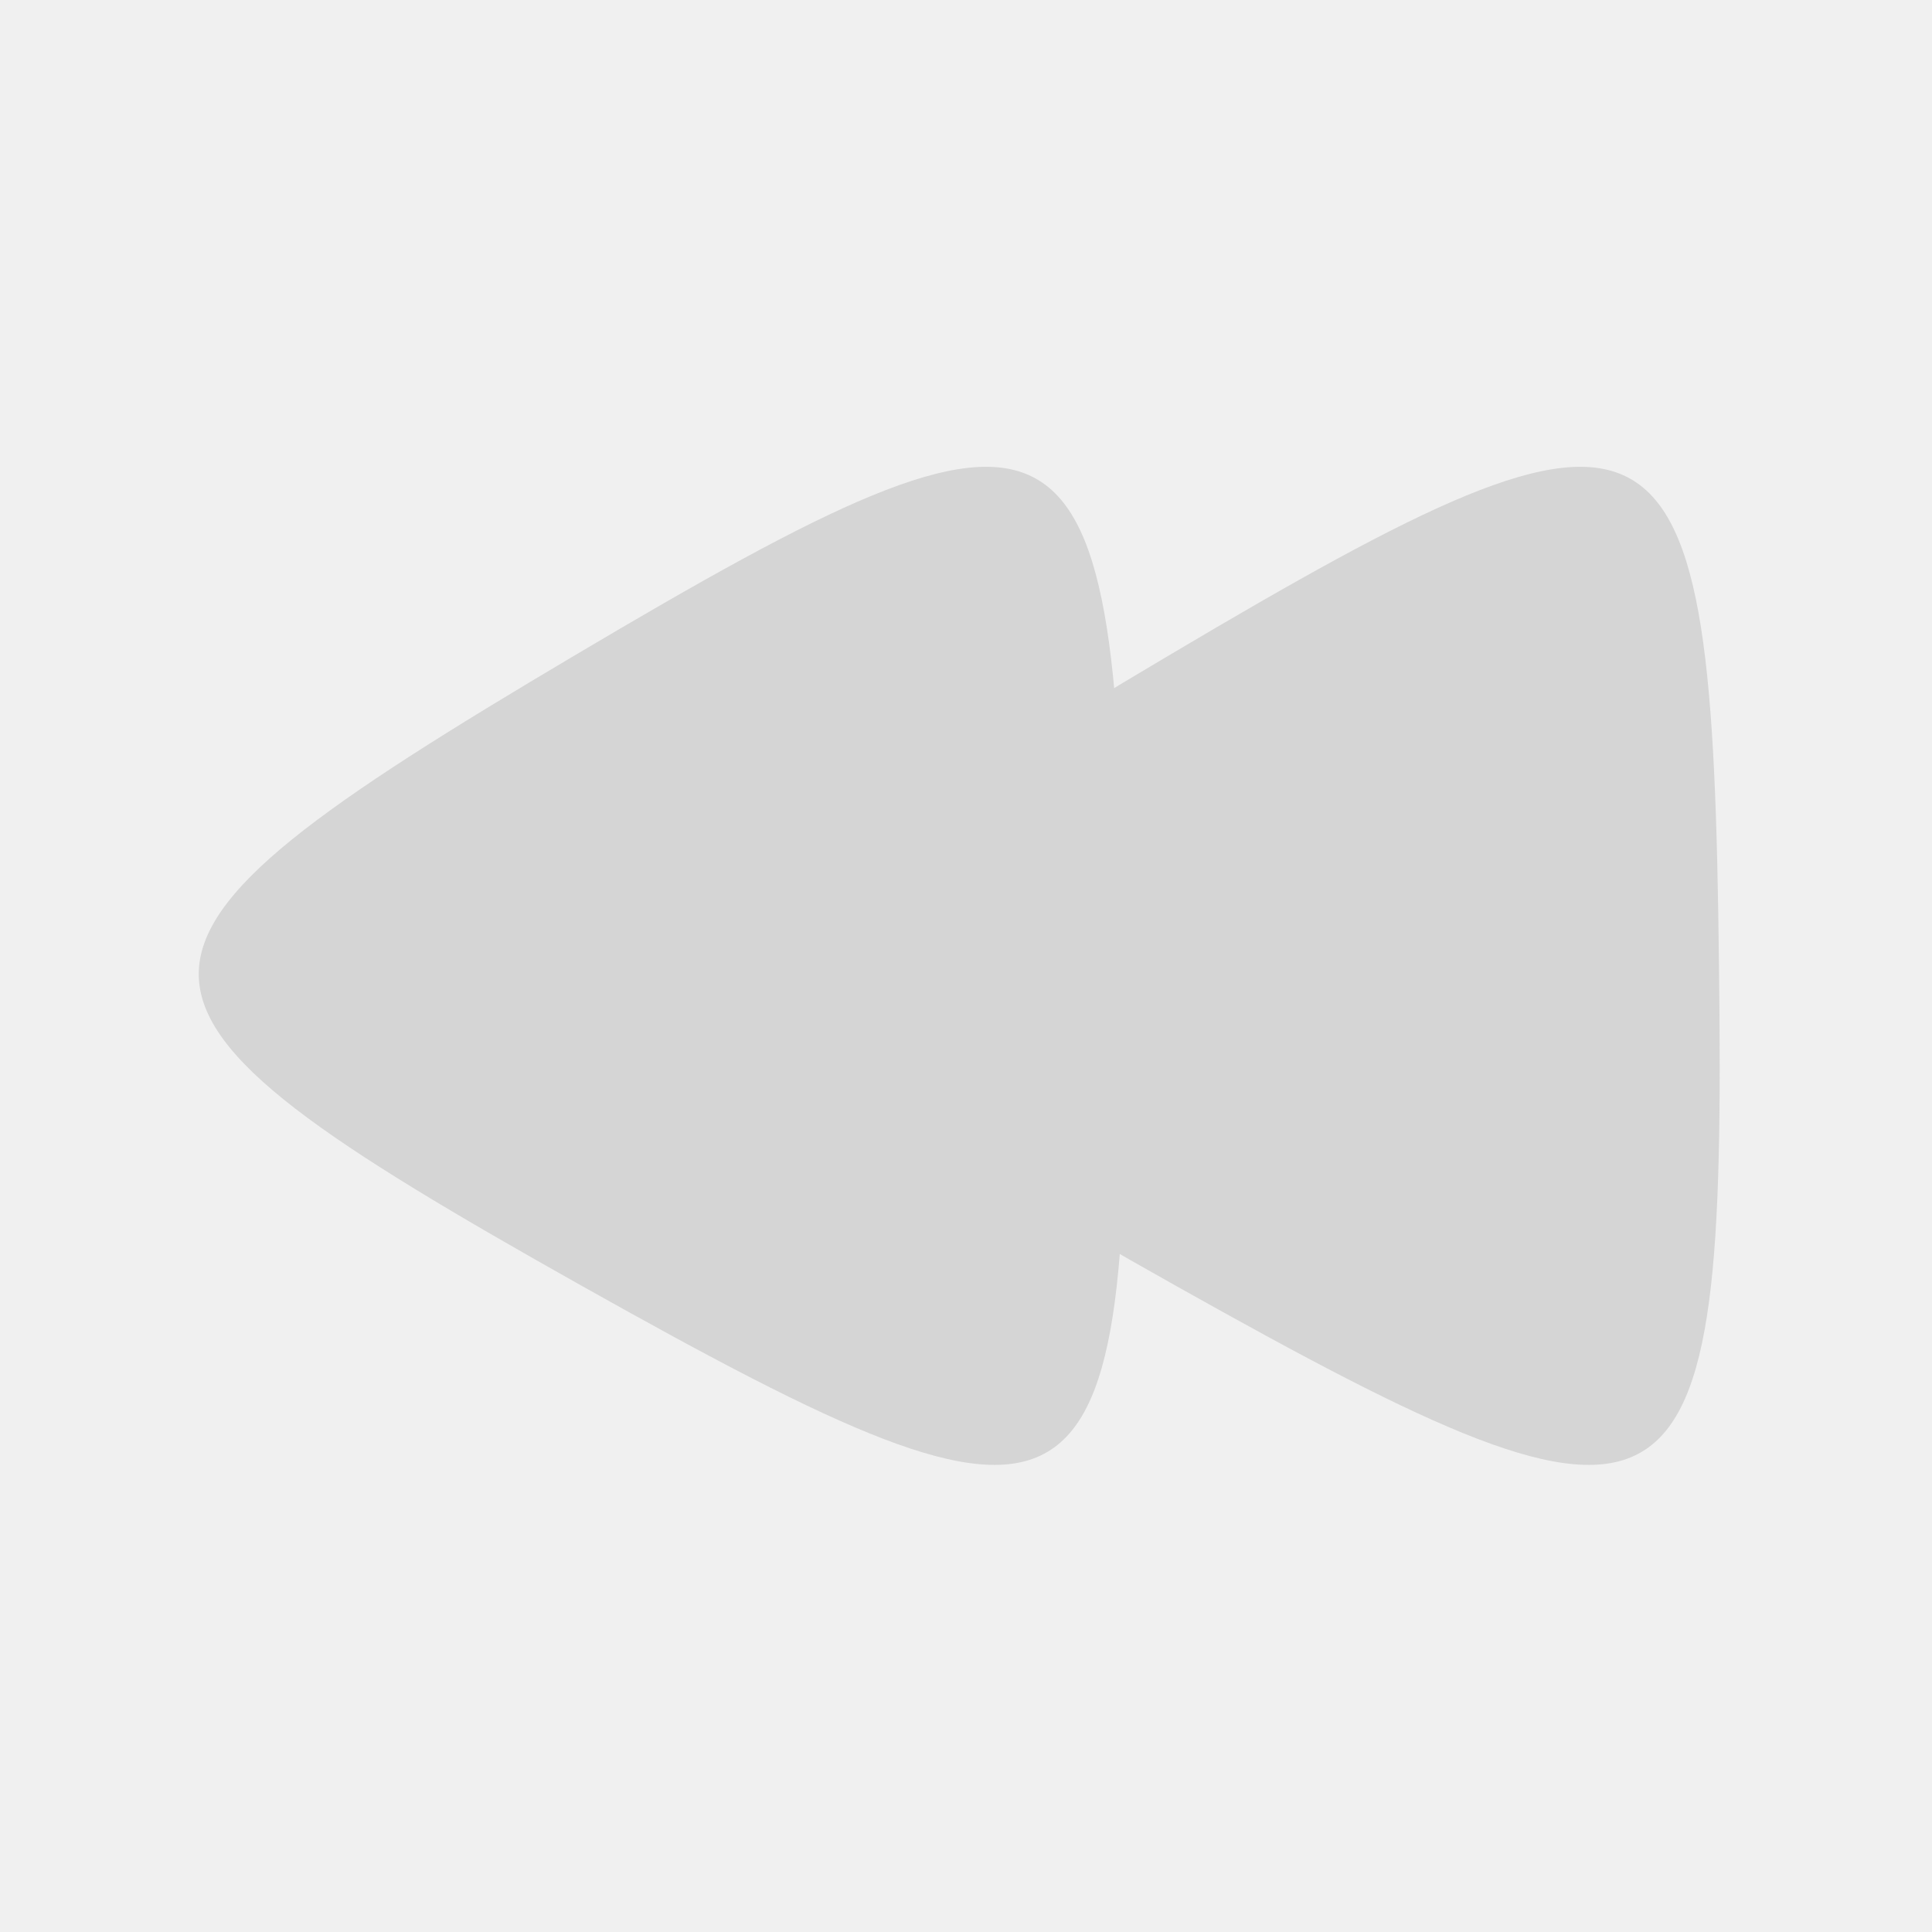
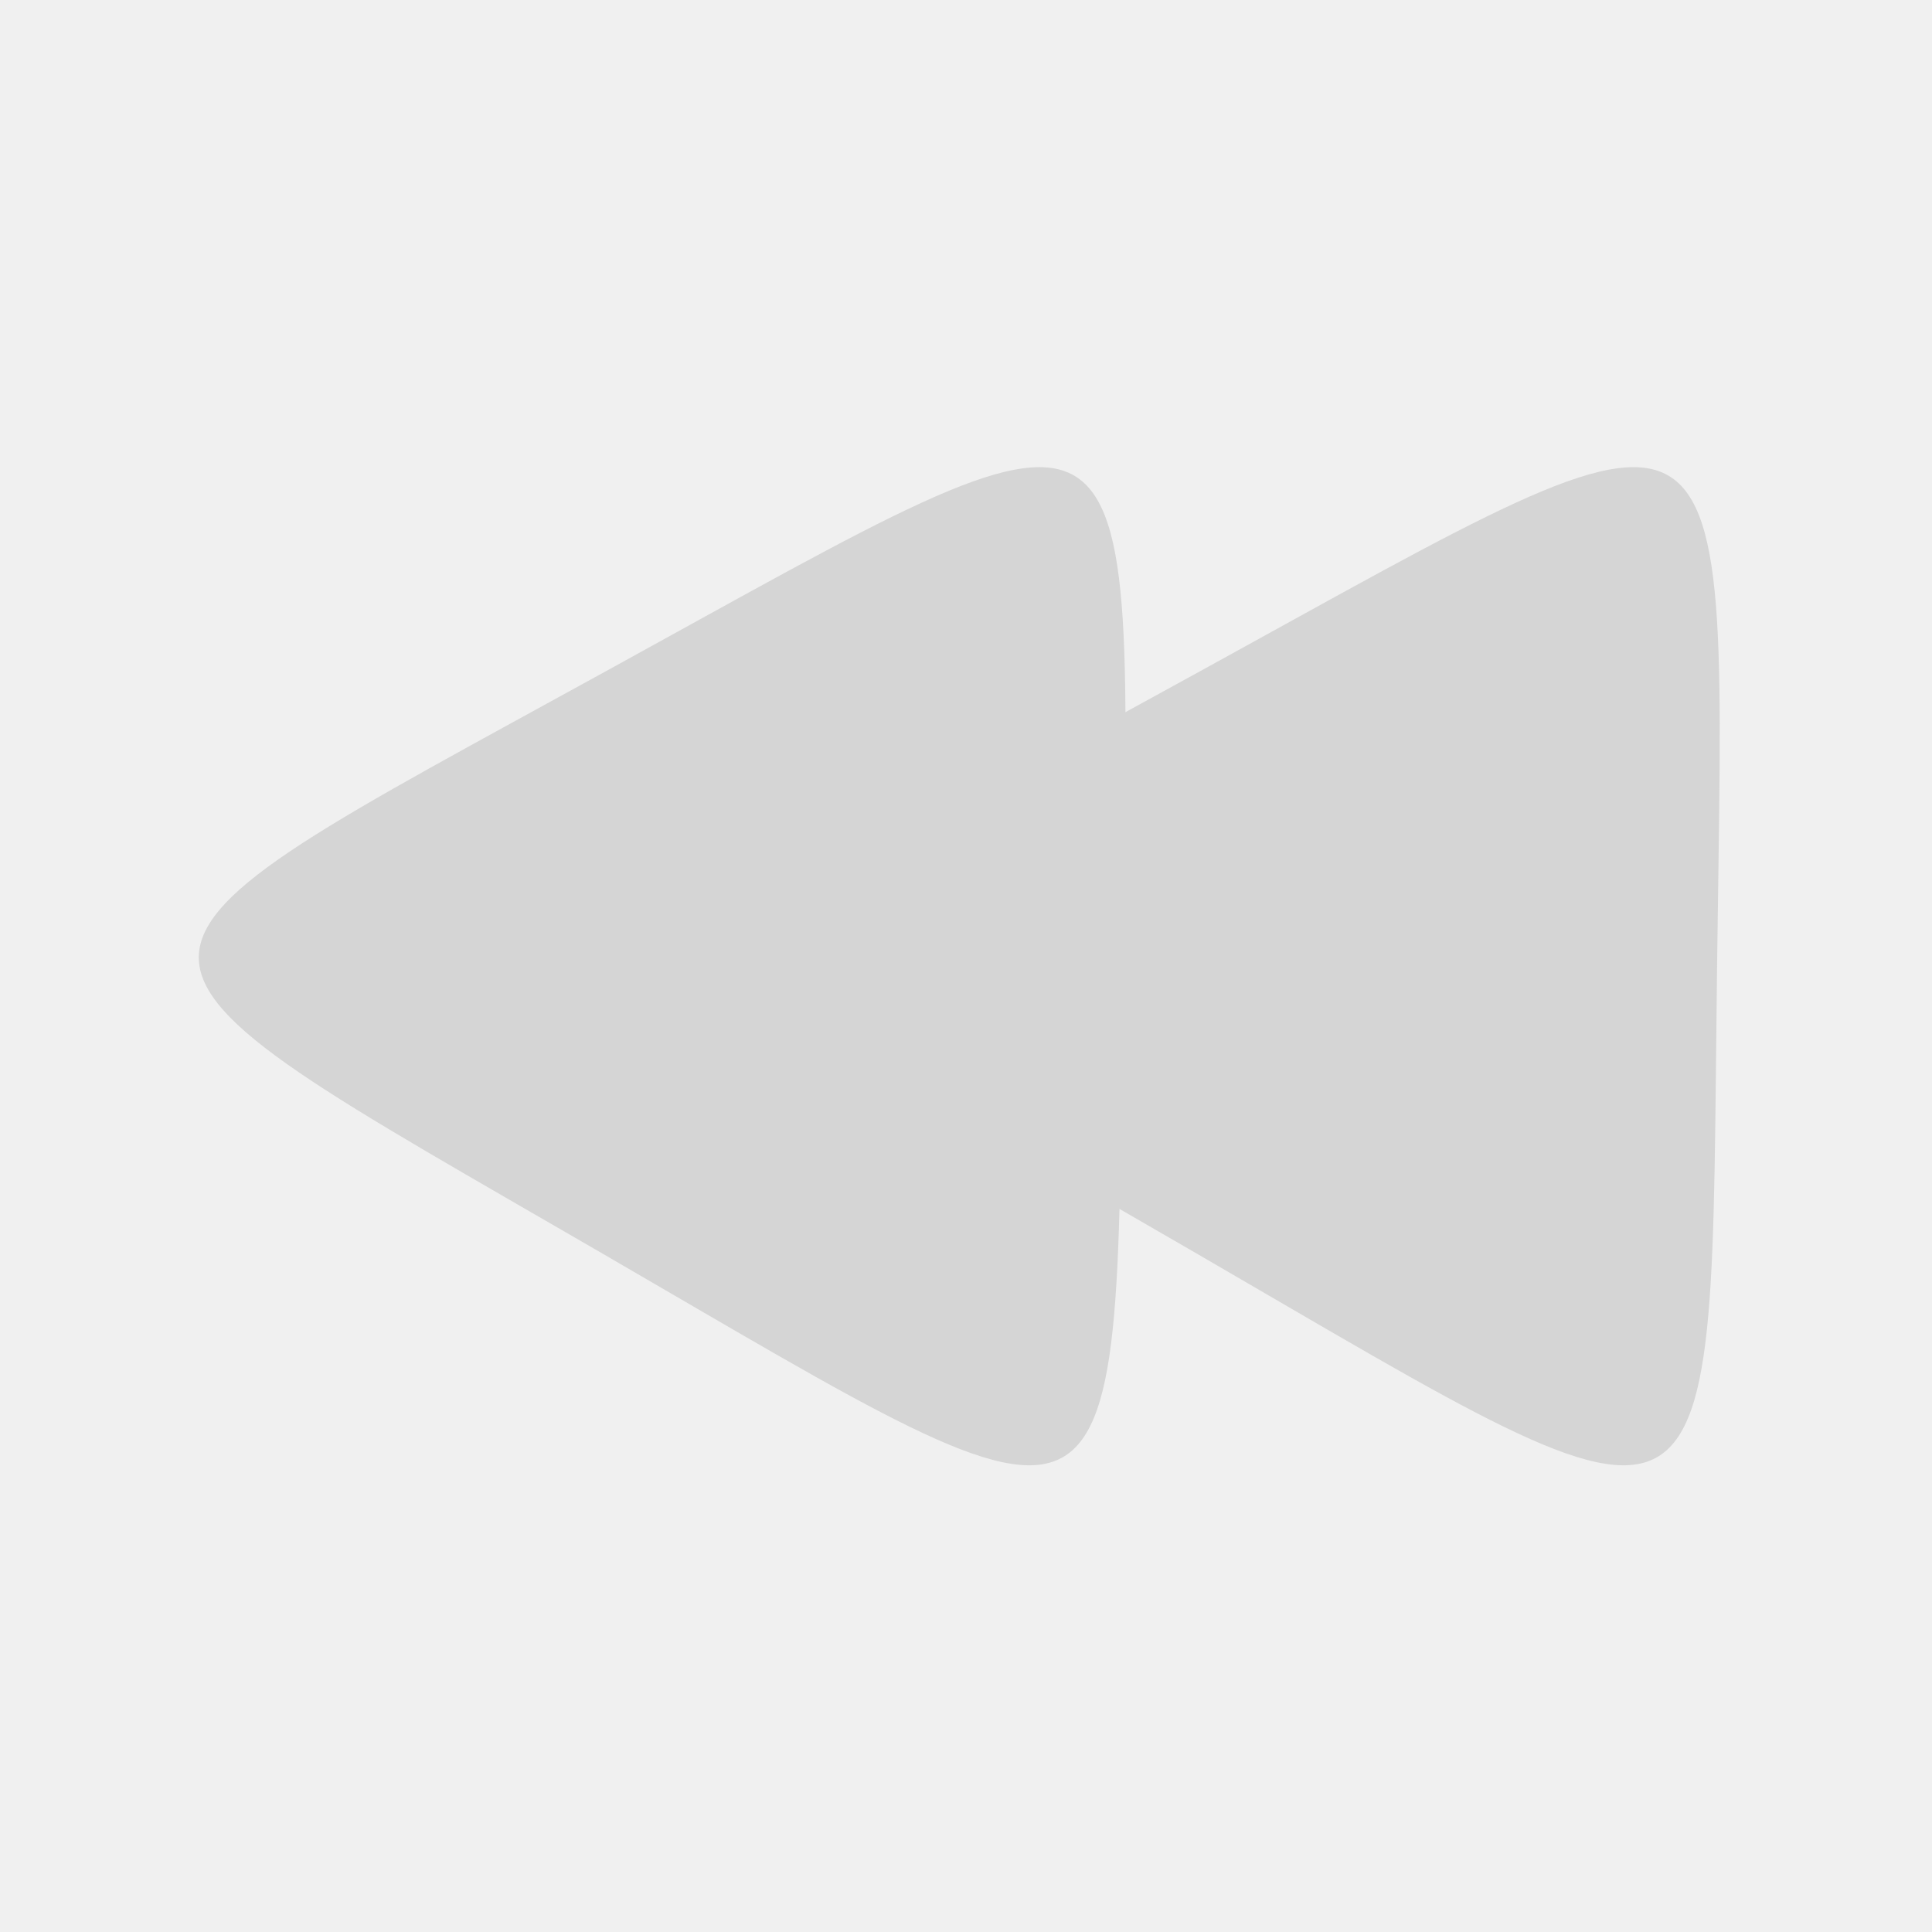
<svg xmlns="http://www.w3.org/2000/svg" xmlns:xlink="http://www.w3.org/1999/xlink" id="svg2" height="64" width="64" version="1.1" viewBox="0 0 64 64">
  <defs id="defs14">
    <linearGradient id="linearGradient3253">
      <stop id="stop3255" offset="0" style="stop-color:#89d5f8;stop-opacity:1;" />
      <stop id="stop3257" offset="1" style="stop-color:#00899e;stop-opacity:1;" />
    </linearGradient>
    <linearGradient id="linearGradient11979">
      <stop id="stop11981" offset="0" style="stop-color:#ffffff;stop-opacity:1;" />
      <stop id="stop11983" offset="1" style="stop-color:#729fcf;stop-opacity:1" />
    </linearGradient>
    <linearGradient id="linearGradient2846">
      <stop style="stop-color:#8a8a8a;stop-opacity:1;" offset="0" id="stop2848" />
      <stop style="stop-color:#484848;stop-opacity:1;" offset="1" id="stop2850" />
    </linearGradient>
    <linearGradient id="linearGradient2366">
      <stop style="stop-color:#ffffff;stop-opacity:1;" offset="0" id="stop2368" />
      <stop id="stop2374" offset="0.5" style="stop-color:#ffffff;stop-opacity:0.219;" />
      <stop style="stop-color:#ffffff;stop-opacity:1;" offset="1" id="stop2370" />
    </linearGradient>
    <linearGradient id="linearGradient4467">
      <stop id="stop4469" offset="0" style="stop-color:#ffffff;stop-opacity:1;" />
      <stop id="stop4471" offset="1" style="stop-color:#ffffff;stop-opacity:0.248;" />
    </linearGradient>
    <linearGradient id="linearGradient4454">
      <stop id="stop4456" offset="0" style="stop-color:#729fcf;stop-opacity:0.208;" />
      <stop id="stop4458" offset="1" style="stop-color:#729fcf;stop-opacity:0.676;" />
    </linearGradient>
    <linearGradient id="linearGradient4440">
      <stop id="stop4442" offset="0" style="stop-color:#7d7d7d;stop-opacity:1;" />
      <stop style="stop-color:#b1b1b1;stop-opacity:1;" offset="0.5" id="stop4448" />
      <stop id="stop4444" offset="1" style="stop-color:#686868;stop-opacity:1;" />
    </linearGradient>
    <radialGradient xlink:href="#linearGradient4467" id="radialGradient2097" cx="23.071" cy="35.127" fx="23.071" fy="35.127" r="10.319" gradientTransform="matrix(0.914812,0.01265023,-0.00821502,0.213562,2.253914,27.18889)" gradientUnits="userSpaceOnUse" />
    <linearGradient xlink:href="#linearGradient4467" id="linearGradient7922" x1="16.875" y1="22.852" x2="27.901" y2="34.977" gradientUnits="userSpaceOnUse" />
    <linearGradient xlink:href="#linearGradient2871" id="linearGradient7186" gradientUnits="userSpaceOnUse" x1="46.835" y1="45.264" x2="45.38" y2="50.94" />
    <linearGradient xlink:href="#linearGradient2402" id="linearGradient7184" gradientUnits="userSpaceOnUse" x1="18.936" y1="23.668" x2="53.589" y2="26.649" />
    <linearGradient xlink:href="#linearGradient2380" id="linearGradient7180" gradientUnits="userSpaceOnUse" x1="62.514" y1="36.061" x2="15.985" y2="20.609" />
    <linearGradient xlink:href="#linearGradient4467" id="linearGradient7189" gradientUnits="userSpaceOnUse" x1="13.435" y1="13.604" x2="22.375" y2="23.554" gradientTransform="rotate(180,23.96967,25.01237)" />
    <linearGradient xlink:href="#linearGradient4467" id="linearGradient7185" x1="13.435" y1="13.604" x2="22.375" y2="23.554" gradientUnits="userSpaceOnUse" />
    <linearGradient xlink:href="#linearGradient1322" id="linearGradient4975" x1="34.893" y1="36.423" x2="45.919" y2="48.548" gradientUnits="userSpaceOnUse" gradientTransform="translate(-18.01785,-13.57119)" />
    <linearGradient id="linearGradient1322">
      <stop id="stop1324" offset="0" style="stop-color:#729fcf" />
      <stop id="stop1326" offset="1" style="stop-color:#5187d6;stop-opacity:1;" />
    </linearGradient>
    <linearGradient xlink:href="#linearGradient4467" id="linearGradient1491" gradientUnits="userSpaceOnUse" x1="5.965" y1="26.048" x2="52.854" y2="26.048" />
    <linearGradient id="linearGradient2402">
      <stop style="stop-color:#729fcf;stop-opacity:1;" offset="0" id="stop2404" />
      <stop style="stop-color:#528ac5;stop-opacity:1;" offset="1" id="stop2406" />
    </linearGradient>
    <linearGradient id="linearGradient2871">
      <stop style="stop-color:#3465a4;stop-opacity:1;" offset="0" id="stop2873" />
      <stop style="stop-color:#3465a4;stop-opacity:1" offset="1" id="stop2875" />
    </linearGradient>
    <linearGradient xlink:href="#linearGradient2690" id="linearGradient2696" x1="32.648" y1="30.749" x2="37.124" y2="24.842" gradientUnits="userSpaceOnUse" gradientTransform="translate(-48.77039,-5.765705)" />
    <linearGradient id="linearGradient2690">
      <stop style="stop-color:#c4d7eb;stop-opacity:1;" offset="0" id="stop2692" />
      <stop style="stop-color:#c4d7eb;stop-opacity:0;" offset="1" id="stop2694" />
    </linearGradient>
    <linearGradient xlink:href="#linearGradient2682" id="linearGradient2688" x1="36.714" y1="31.456" x2="37.124" y2="24.842" gradientUnits="userSpaceOnUse" gradientTransform="translate(-48.77039,-5.765705)" />
    <linearGradient id="linearGradient2682">
      <stop style="stop-color:#3977c3;stop-opacity:1;" offset="0" id="stop2684" />
      <stop style="stop-color:#89aedc;stop-opacity:0;" offset="1" id="stop2686" />
    </linearGradient>
    <linearGradient id="linearGradient2380">
      <stop style="stop-color:#b9cfe7;stop-opacity:1" offset="0" id="stop2382" />
      <stop style="stop-color:#729fcf;stop-opacity:1" offset="1" id="stop2384" />
    </linearGradient>
    <linearGradient xlink:href="#linearGradient2831" id="linearGradient1486" gradientUnits="userSpaceOnUse" gradientTransform="translate(-48.30498,-6.043298)" x1="13.479" y1="10.612" x2="15.419" y2="19.115" />
    <linearGradient id="linearGradient2831">
      <stop style="stop-color:#3465a4;stop-opacity:1;" offset="0" id="stop2833" />
      <stop id="stop2855" offset="0.333" style="stop-color:#5b86be;stop-opacity:1;" />
      <stop style="stop-color:#83a8d8;stop-opacity:0;" offset="1" id="stop2835" />
    </linearGradient>
    <linearGradient xlink:href="#linearGradient2871" id="linearGradient1488" gradientUnits="userSpaceOnUse" gradientTransform="rotate(180,-0.62124,20.04085)" x1="37.128" y1="29.73" x2="37.065" y2="26.194" />
    <radialGradient xlink:href="#linearGradient4467" id="radialGradient1503" gradientUnits="userSpaceOnUse" gradientTransform="matrix(1,0,0,0.536723,0,16.87306)" cx="24.837" cy="36.421" fx="24.837" fy="36.421" r="15.645" />
    <linearGradient id="linearGradient3864">
      <stop id="stop3866" offset="0" style="stop-color:#71b2f8;stop-opacity:1;" />
      <stop id="stop3868" offset="1" style="stop-color:#002795;stop-opacity:1;" />
    </linearGradient>
    <radialGradient xlink:href="#linearGradient3864" id="radialGradient2571" gradientUnits="userSpaceOnUse" cx="342.583" cy="27.257" fx="342.583" fy="27.257" r="19.571" gradientTransform="matrix(1.625841,0.5434973,-8.8819886e-2,0.2656996,-215.0241,-170.9019)" />
    <radialGradient xlink:href="#linearGradient3593" id="radialGradient3352" gradientUnits="userSpaceOnUse" cx="345.284" cy="15.561" fx="345.284" fy="15.561" r="19.571" gradientTransform="translate(-0.1767767,-2.65165)" />
    <linearGradient id="linearGradient3593">
      <stop style="stop-color:#c8e0f9;stop-opacity:1;" offset="0" id="stop3595" />
      <stop style="stop-color:#637dca;stop-opacity:1;" offset="1" id="stop3597" />
    </linearGradient>
    <radialGradient xlink:href="#linearGradient3593" id="radialGradient3354" gradientUnits="userSpaceOnUse" cx="330.638" cy="39.963" fx="330.638" fy="39.963" r="19.571" gradientTransform="translate(-0.1767767,-2.65165)" />
    <radialGradient xlink:href="#linearGradient3864" id="radialGradient3369" gradientUnits="userSpaceOnUse" gradientTransform="matrix(1.625841,0.5434973,-8.8819886e-2,0.2656996,-461.8107,-173.0627)" cx="342.583" cy="27.257" fx="342.583" fy="27.257" r="19.571" />
    <radialGradient xlink:href="#linearGradient3593" id="radialGradient3372" gradientUnits="userSpaceOnUse" gradientTransform="matrix(1.001232,0,0,0.9421773,-327.5031,-4.331665)" cx="345.284" cy="15.561" fx="345.284" fy="15.561" r="19.571" />
    <radialGradient xlink:href="#linearGradient3593" id="radialGradient3375" gradientUnits="userSpaceOnUse" gradientTransform="matrix(1.001232,0,0,0.9421773,-287.8179,-28.14305)" cx="330.638" cy="39.963" fx="330.638" fy="39.963" r="19.571" />
    <radialGradient xlink:href="#linearGradient3864" id="radialGradient3380" gradientUnits="userSpaceOnUse" gradientTransform="matrix(0.9829174,1.324085,-1.233005,0.8105158,-131.0413,-483.7456)" cx="320.44" cy="113.234" fx="320.44" fy="113.234" r="19.571" />
    <linearGradient xlink:href="#linearGradient3864" id="linearGradient3914" x1="6.945" y1="36.839" x2="48.691" y2="36.839" gradientUnits="userSpaceOnUse" gradientTransform="matrix(1.001232,0,0,0.9421773,-4.869961,-2.386316)" />
    <linearGradient xlink:href="#linearGradient3864" id="linearGradient3792" gradientUnits="userSpaceOnUse" gradientTransform="matrix(1.001232,0,0,0.9421773,-4.869961,-2.386316)" x1="6.83" y1="34.146" x2="48.691" y2="36.839" />
    <radialGradient xlink:href="#linearGradient3864" id="radialGradient3812" gradientUnits="userSpaceOnUse" gradientTransform="matrix(1.001232,0,0,0.9421773,-287.8179,-28.14305)" cx="330.638" cy="39.963" fx="330.638" fy="39.963" r="19.571" />
    <radialGradient xlink:href="#linearGradient3593" id="radialGradient3814" gradientUnits="userSpaceOnUse" gradientTransform="matrix(1.001232,0,0,0.9421773,-327.5031,-4.331665)" cx="345.284" cy="15.561" fx="345.284" fy="15.561" r="19.571" />
    <radialGradient xlink:href="#linearGradient3864" id="radialGradient3816" gradientUnits="userSpaceOnUse" gradientTransform="matrix(0.9829174,1.324085,-1.233005,0.8105158,-131.0413,-483.7456)" cx="320.44" cy="113.234" fx="320.44" fy="113.234" r="19.571" />
    <radialGradient xlink:href="#linearGradient4467" id="radialGradient3850" gradientUnits="userSpaceOnUse" gradientTransform="matrix(1,0,0,0.6985294,0,202.8286)" cx="225.264" cy="672.797" fx="225.264" fy="672.797" r="34.345" />
    <radialGradient xlink:href="#linearGradient4467" id="radialGradient3850-4" gradientUnits="userSpaceOnUse" gradientTransform="matrix(1,0,0,0.6985294,0,202.8286)" cx="225.264" cy="672.797" fx="225.264" fy="672.797" r="34.345" />
    <radialGradient gradientUnits="userSpaceOnUse" gradientTransform="matrix(0.914812,0.01265023,-0.00821502,0.213562,2.253914,27.18889)" r="10.319" fy="35.127" fx="23.071" cy="35.127" cx="23.071" id="radialGradient2097-2" xlink:href="#linearGradient4467" />
    <radialGradient r="15.645" fy="36.421" fx="24.837" cy="36.421" cx="24.837" gradientTransform="matrix(1,0,0,0.536723,0,16.87306)" gradientUnits="userSpaceOnUse" id="radialGradient1503-3" xlink:href="#linearGradient4467" />
    <radialGradient gradientTransform="matrix(1.625841,0.5434973,-8.8819886e-2,0.2656996,-215.0241,-170.9019)" r="19.571" fy="27.257" fx="342.583" cy="27.257" cx="342.583" gradientUnits="userSpaceOnUse" id="radialGradient2571-4" xlink:href="#linearGradient3864" />
    <radialGradient gradientTransform="translate(-0.1767767,-2.65165)" r="19.571" fy="15.561" fx="345.284" cy="15.561" cx="345.284" gradientUnits="userSpaceOnUse" id="radialGradient3352-1" xlink:href="#linearGradient3593" />
    <radialGradient gradientTransform="translate(-0.1767767,-2.65165)" r="19.571" fy="39.963" fx="330.638" cy="39.963" cx="330.638" gradientUnits="userSpaceOnUse" id="radialGradient3354-1" xlink:href="#linearGradient3593" />
    <radialGradient r="19.571" fy="27.257" fx="342.583" cy="27.257" cx="342.583" gradientTransform="matrix(1.625841,0.5434973,-8.8819886e-2,0.2656996,-461.8107,-173.0627)" gradientUnits="userSpaceOnUse" id="radialGradient3369-3" xlink:href="#linearGradient3864" />
    <radialGradient r="19.571" fy="15.561" fx="345.284" cy="15.561" cx="345.284" gradientTransform="matrix(1.001232,0,0,0.9421773,-327.5031,-4.331665)" gradientUnits="userSpaceOnUse" id="radialGradient3372-9" xlink:href="#linearGradient3593" />
    <radialGradient r="19.571" fy="39.963" fx="330.638" cy="39.963" cx="330.638" gradientTransform="matrix(1.001232,0,0,0.9421773,-287.8179,-28.14305)" gradientUnits="userSpaceOnUse" id="radialGradient3375-2" xlink:href="#linearGradient3593" />
    <radialGradient r="19.571" fy="113.234" fx="320.44" cy="113.234" cx="320.44" gradientTransform="matrix(0.9829174,1.324085,-1.233005,0.8105158,-131.0413,-483.7456)" gradientUnits="userSpaceOnUse" id="radialGradient3380-0" xlink:href="#linearGradient3864" />
    <radialGradient r="19.571" fy="39.963" fx="330.638" cy="39.963" cx="330.638" gradientTransform="matrix(1.001232,0,0,0.9421773,-287.8179,-28.14305)" gradientUnits="userSpaceOnUse" id="radialGradient3812-9" xlink:href="#linearGradient3864" />
    <radialGradient r="19.571" fy="15.561" fx="345.284" cy="15.561" cx="345.284" gradientTransform="matrix(1.001232,0,0,0.9421773,-327.5031,-4.331665)" gradientUnits="userSpaceOnUse" id="radialGradient3814-9" xlink:href="#linearGradient3593" />
    <radialGradient r="19.571" fy="113.234" fx="320.44" cy="113.234" cx="320.44" gradientTransform="matrix(0.9829174,1.324085,-1.233005,0.8105158,-131.0413,-483.7456)" gradientUnits="userSpaceOnUse" id="radialGradient3816-2" xlink:href="#linearGradient3864" />
    <radialGradient r="34.345" fy="672.797" fx="225.264" cy="672.797" cx="225.264" gradientTransform="matrix(1,0,0,0.6985294,0,202.8286)" gradientUnits="userSpaceOnUse" id="radialGradient3850-8" xlink:href="#linearGradient4467" />
    <radialGradient r="34.345" fy="672.797" fx="225.264" cy="672.797" cx="225.264" gradientTransform="matrix(1,0,0,0.6985294,0,202.8286)" gradientUnits="userSpaceOnUse" id="radialGradient3850-4-2" xlink:href="#linearGradient4467" />
  </defs>
  <g id="layer1" transform="translate(0,16)" style="display:none">
    <path style="color:#000000;font-style:normal;font-variant:normal;font-weight:normal;font-stretch:normal;font-size:medium;line-height:normal;font-family:sans-serif;font-variant-ligatures:none;font-variant-position:normal;font-variant-caps:normal;font-variant-numeric:normal;font-variant-alternates:normal;font-feature-settings:normal;text-indent:0;text-align:start;text-decoration:none;text-decoration-line:none;text-decoration-style:solid;text-decoration-color:#000000;letter-spacing:normal;word-spacing:normal;text-transform:none;writing-mode:lr-tb;direction:ltr;baseline-shift:baseline;text-anchor:start;white-space:normal;shape-padding:0;clip-rule:nonzero;display:inline;overflow:visible;visibility:visible;opacity:1;isolation:auto;mix-blend-mode:normal;color-interpolation:sRGB;color-interpolation-filters:linearRGB;solid-color:#000000;solid-opacity:1;fill:#ffffff;fill-opacity:0.863;fill-rule:nonzero;stroke:none;stroke-width:10;stroke-linecap:round;stroke-linejoin:round;stroke-miterlimit:4;stroke-dasharray:none;stroke-dashoffset:0;stroke-opacity:1;color-rendering:auto;image-rendering:auto;shape-rendering:auto;text-rendering:auto;enable-background:accumulate" d="M 26.857,-4.998 C 29.673,-5.078 31.999,-2.817 31.999,0 v 32 c -0.001,4.086 -4.637,6.446 -7.941,4.043 l -22,-16 c -2.744,-1.997 -2.744,-6.089 0,-8.086 l 22,-16 c 0.815,-0.593 1.791,-0.926 2.799,-0.955 z" id="path8263" />
    <path style="color:#000000;font-style:normal;font-variant:normal;font-weight:normal;font-stretch:normal;font-size:medium;line-height:normal;font-family:sans-serif;font-variant-ligatures:none;font-variant-position:normal;font-variant-caps:normal;font-variant-numeric:normal;font-variant-alternates:normal;font-feature-settings:normal;text-indent:0;text-align:start;text-decoration:none;text-decoration-line:none;text-decoration-style:solid;text-decoration-color:#000000;letter-spacing:normal;word-spacing:normal;text-transform:none;writing-mode:lr-tb;direction:ltr;baseline-shift:baseline;text-anchor:start;white-space:normal;shape-padding:0;clip-rule:nonzero;display:inline;overflow:visible;visibility:visible;opacity:1;isolation:auto;mix-blend-mode:normal;color-interpolation:sRGB;color-interpolation-filters:linearRGB;solid-color:#000000;solid-opacity:1;fill:#ffffff;fill-opacity:0.863;fill-rule:nonzero;stroke:none;stroke-width:10;stroke-linecap:round;stroke-linejoin:round;stroke-miterlimit:4;stroke-dasharray:none;stroke-dashoffset:0;stroke-opacity:1;color-rendering:auto;image-rendering:auto;shape-rendering:auto;text-rendering:auto;enable-background:accumulate" d="M 58.857,-4.998 C 61.673,-5.078 63.999,-2.817 63.999,0 v 32 c -0.001,4.086 -4.637,6.446 -7.941,4.043 l -22,-16 c -2.744,-1.997 -2.744,-6.089 0,-8.086 l 22,-16 c 0.815,-0.593 1.791,-0.926 2.799,-0.955 z" id="path8263-0" />
  </g>
  <g id="layer2" style="display:none">
    <g id="g973">
      <path transform="matrix(0,25.5485,25.5485,0,-5469.242,-8268.759)" d="m 324.9,216.578 c -0.797,-0.009 -0.827,-0.064 -0.421,-0.749 0.406,-0.685 0.469,-0.684 0.859,0.01 0.39,0.695 0.358,0.749 -0.438,0.739 z" id="use1090" style="display:inline;opacity:1;fill:#d5d5d5;fill-opacity:1;stroke:none;stroke-width:0.565;stroke-linecap:round;stroke-miterlimit:4;stroke-dasharray:none;stroke-dashoffset:0;stroke-opacity:1" />
      <path style="display:inline;opacity:1;fill:#d5d5d5;fill-opacity:1;stroke:none;stroke-width:0.565;stroke-linecap:round;stroke-miterlimit:4;stroke-dasharray:none;stroke-dashoffset:0;stroke-opacity:1" id="path925" d="m 324.9,216.578 c -0.797,-0.009 -0.827,-0.064 -0.421,-0.749 0.406,-0.685 0.469,-0.684 0.859,0.01 0.39,0.695 0.358,0.749 -0.438,0.739 z" transform="matrix(0,25.5485,25.5485,0,-5501.495,-8268.759)" />
    </g>
  </g>
  <g id="layer3">
-     <g style="" transform="matrix(-12.80848,0,0,12.80848,5240.82,-2636.328)" id="g4850">
-       <path style="opacity:1;fill:#d5d5d5;fill-opacity:1;stroke:none;stroke-width:0.565;stroke-linecap:round;stroke-miterlimit:4;stroke-dasharray:none;stroke-dashoffset:0;stroke-opacity:1" id="use1064" d="m 324.9,216.578 c -0.797,-0.009 -0.827,-0.064 -0.421,-0.749 0.406,-0.685 0.469,-0.684 0.859,0.01 0.39,0.695 0.358,0.749 -0.438,0.739 z" transform="matrix(0,1.899016,-1.899016,0,817.5441,-408.6692)" />
-       <path style="opacity:1;fill:#d5d5d5;fill-opacity:1;stroke:none;stroke-width:0.565;stroke-linecap:round;stroke-miterlimit:4;stroke-dasharray:none;stroke-dashoffset:0;stroke-opacity:1" id="use1071" d="m 324.9,216.578 c -0.797,-0.009 -0.827,-0.064 -0.421,-0.749 0.406,-0.685 0.469,-0.684 0.859,0.01 0.39,0.695 0.358,0.749 -0.438,0.739 z" transform="matrix(0,1.899016,-1.899016,0,816.0073,-408.6692)" />
+     <g id="g951" transform="matrix(-1,0,0,1,63.53922,0)">
+       <path style="display:inline;opacity:1;fill:#d5d5d5;fill-opacity:1;stroke:none;stroke-width:0.565;stroke-linecap:round;stroke-miterlimit:4;stroke-dasharray:none;stroke-dashoffset:0;stroke-opacity:1" id="use936-1" d="m 324.9,216.578 c -0.902,-0.011 -0.881,0.027 -0.421,-0.749 0.46,-0.776 0.417,-0.776 0.859,0.01 0.442,0.787 0.464,0.75 -0.438,0.739 z" transform="matrix(0,-22.52704,-23.02002,0,5011.973,7351.075)" />
+       <use height="100%" width="100%" transform="translate(-19.68423)" id="use947" xlink:href="#use936-1" y="0" x="0" />
    </g>
  </g>
</svg>
